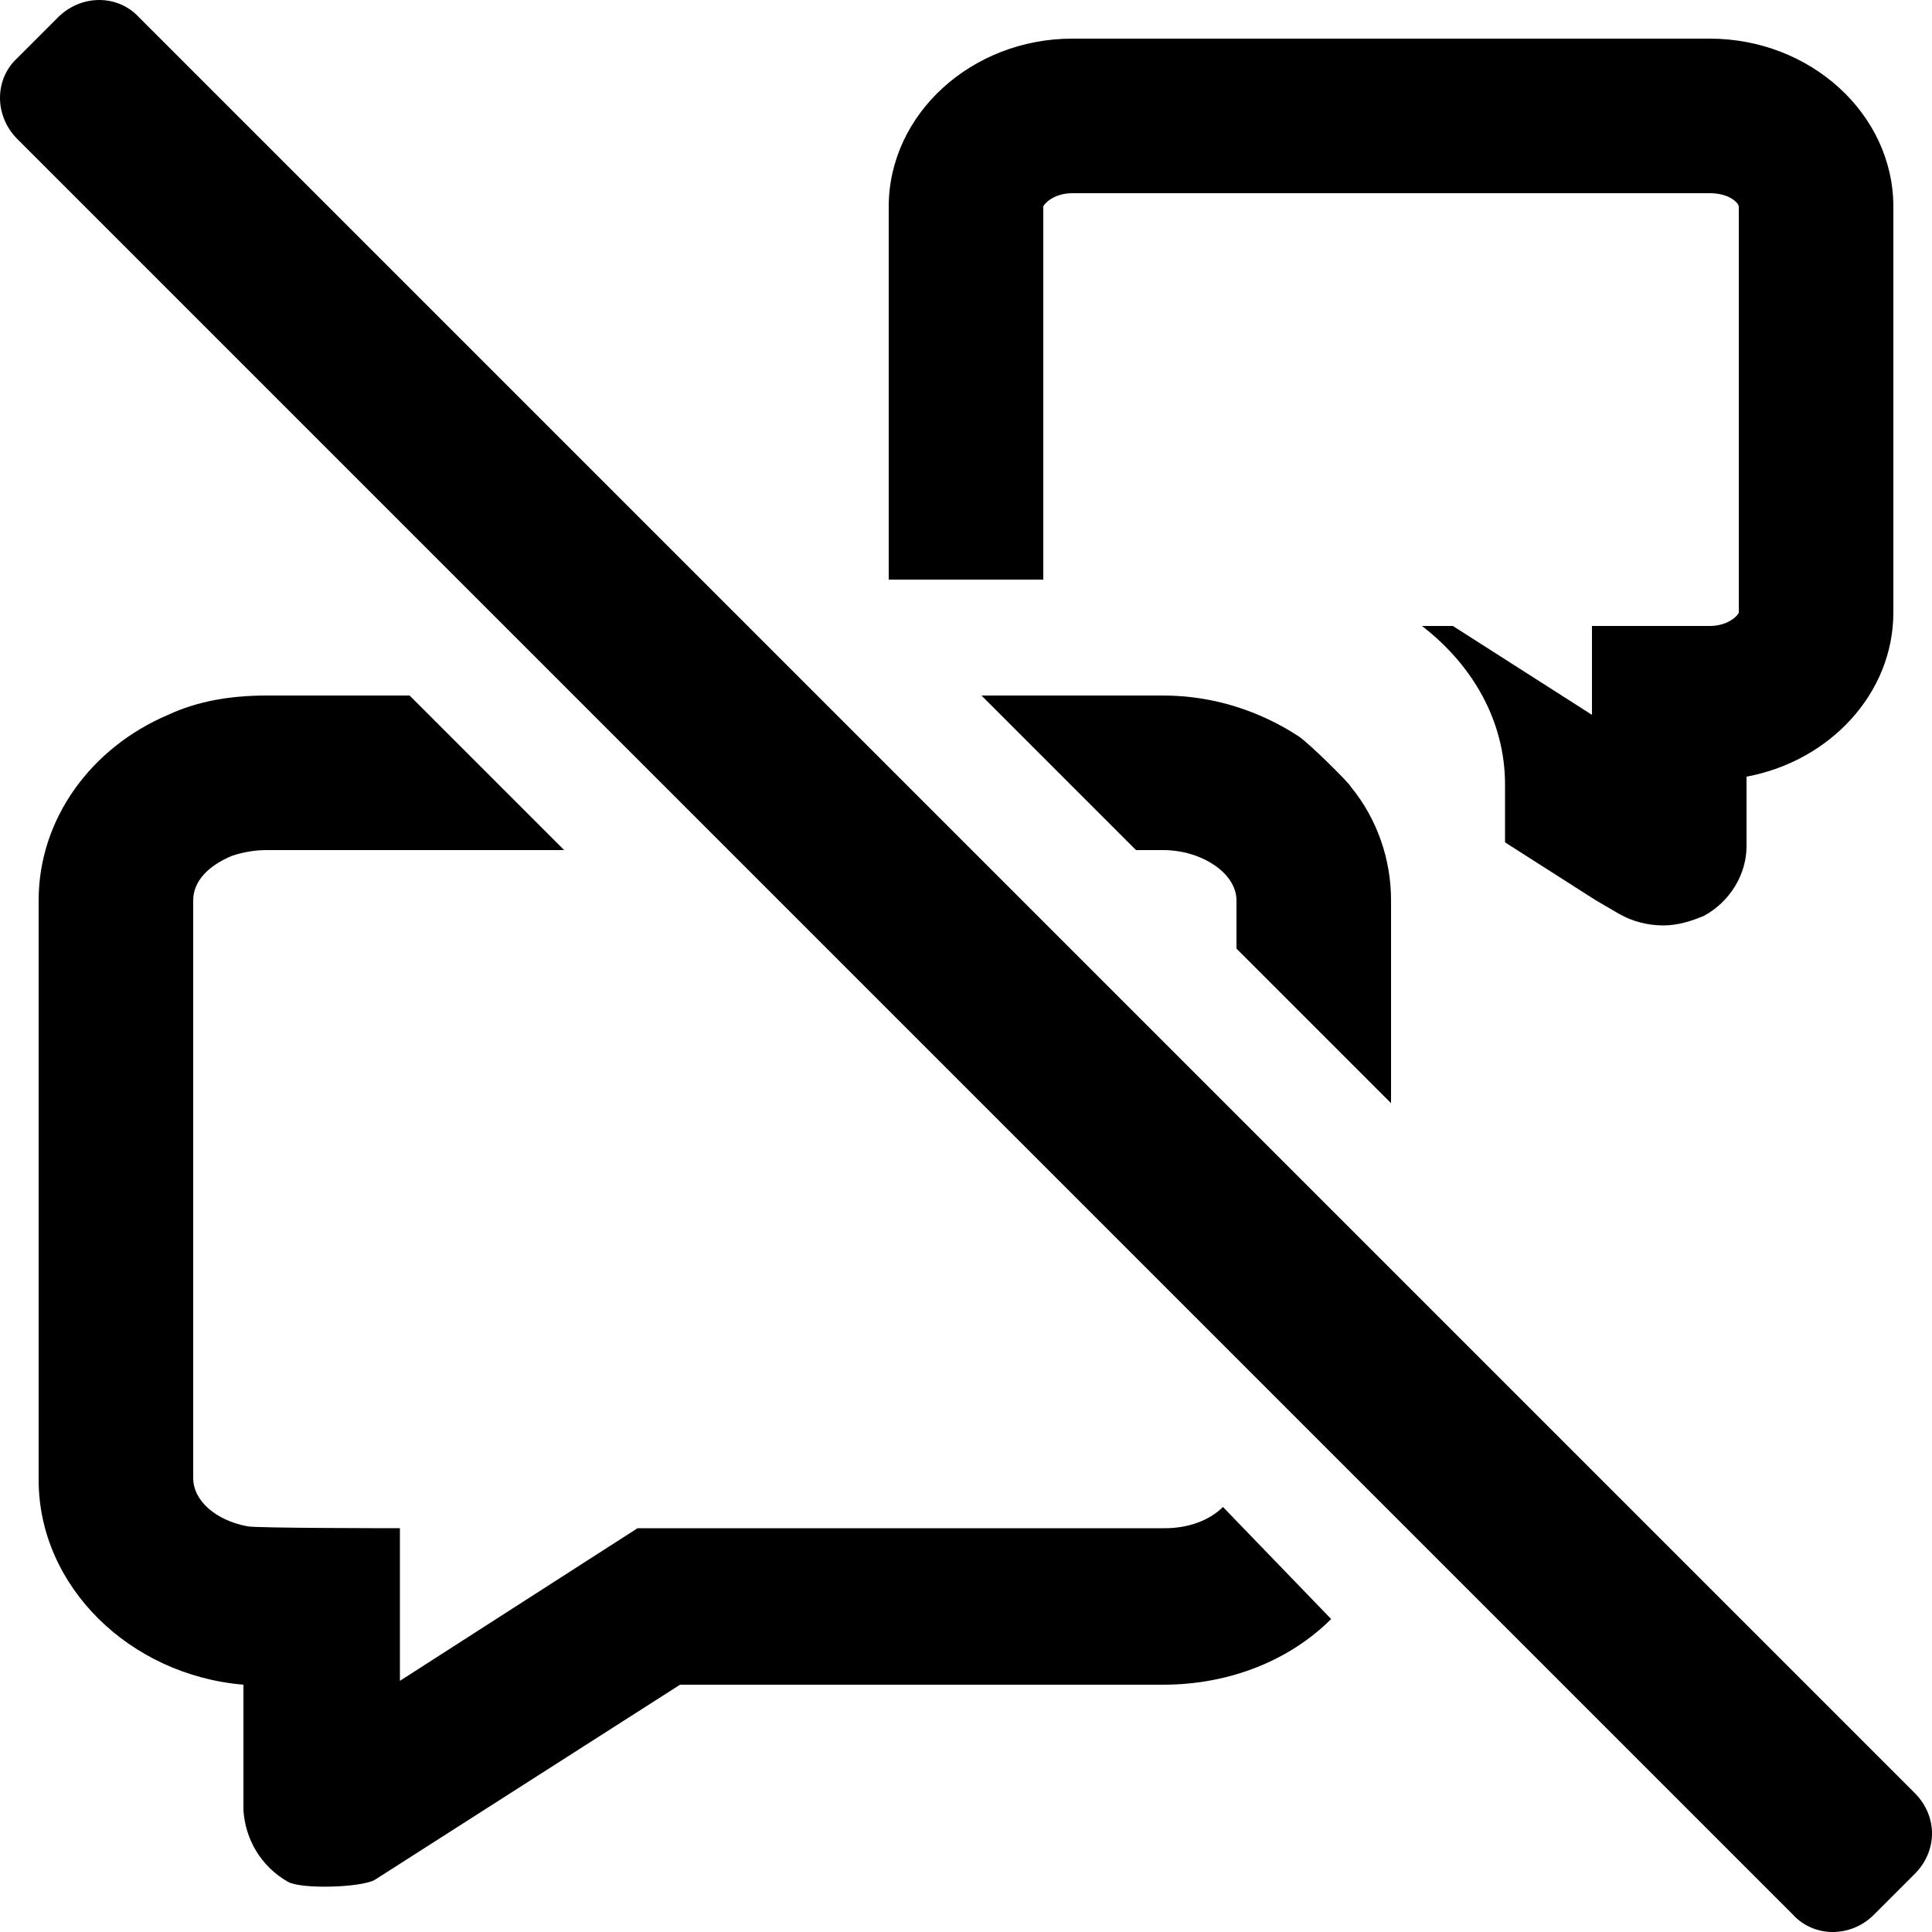
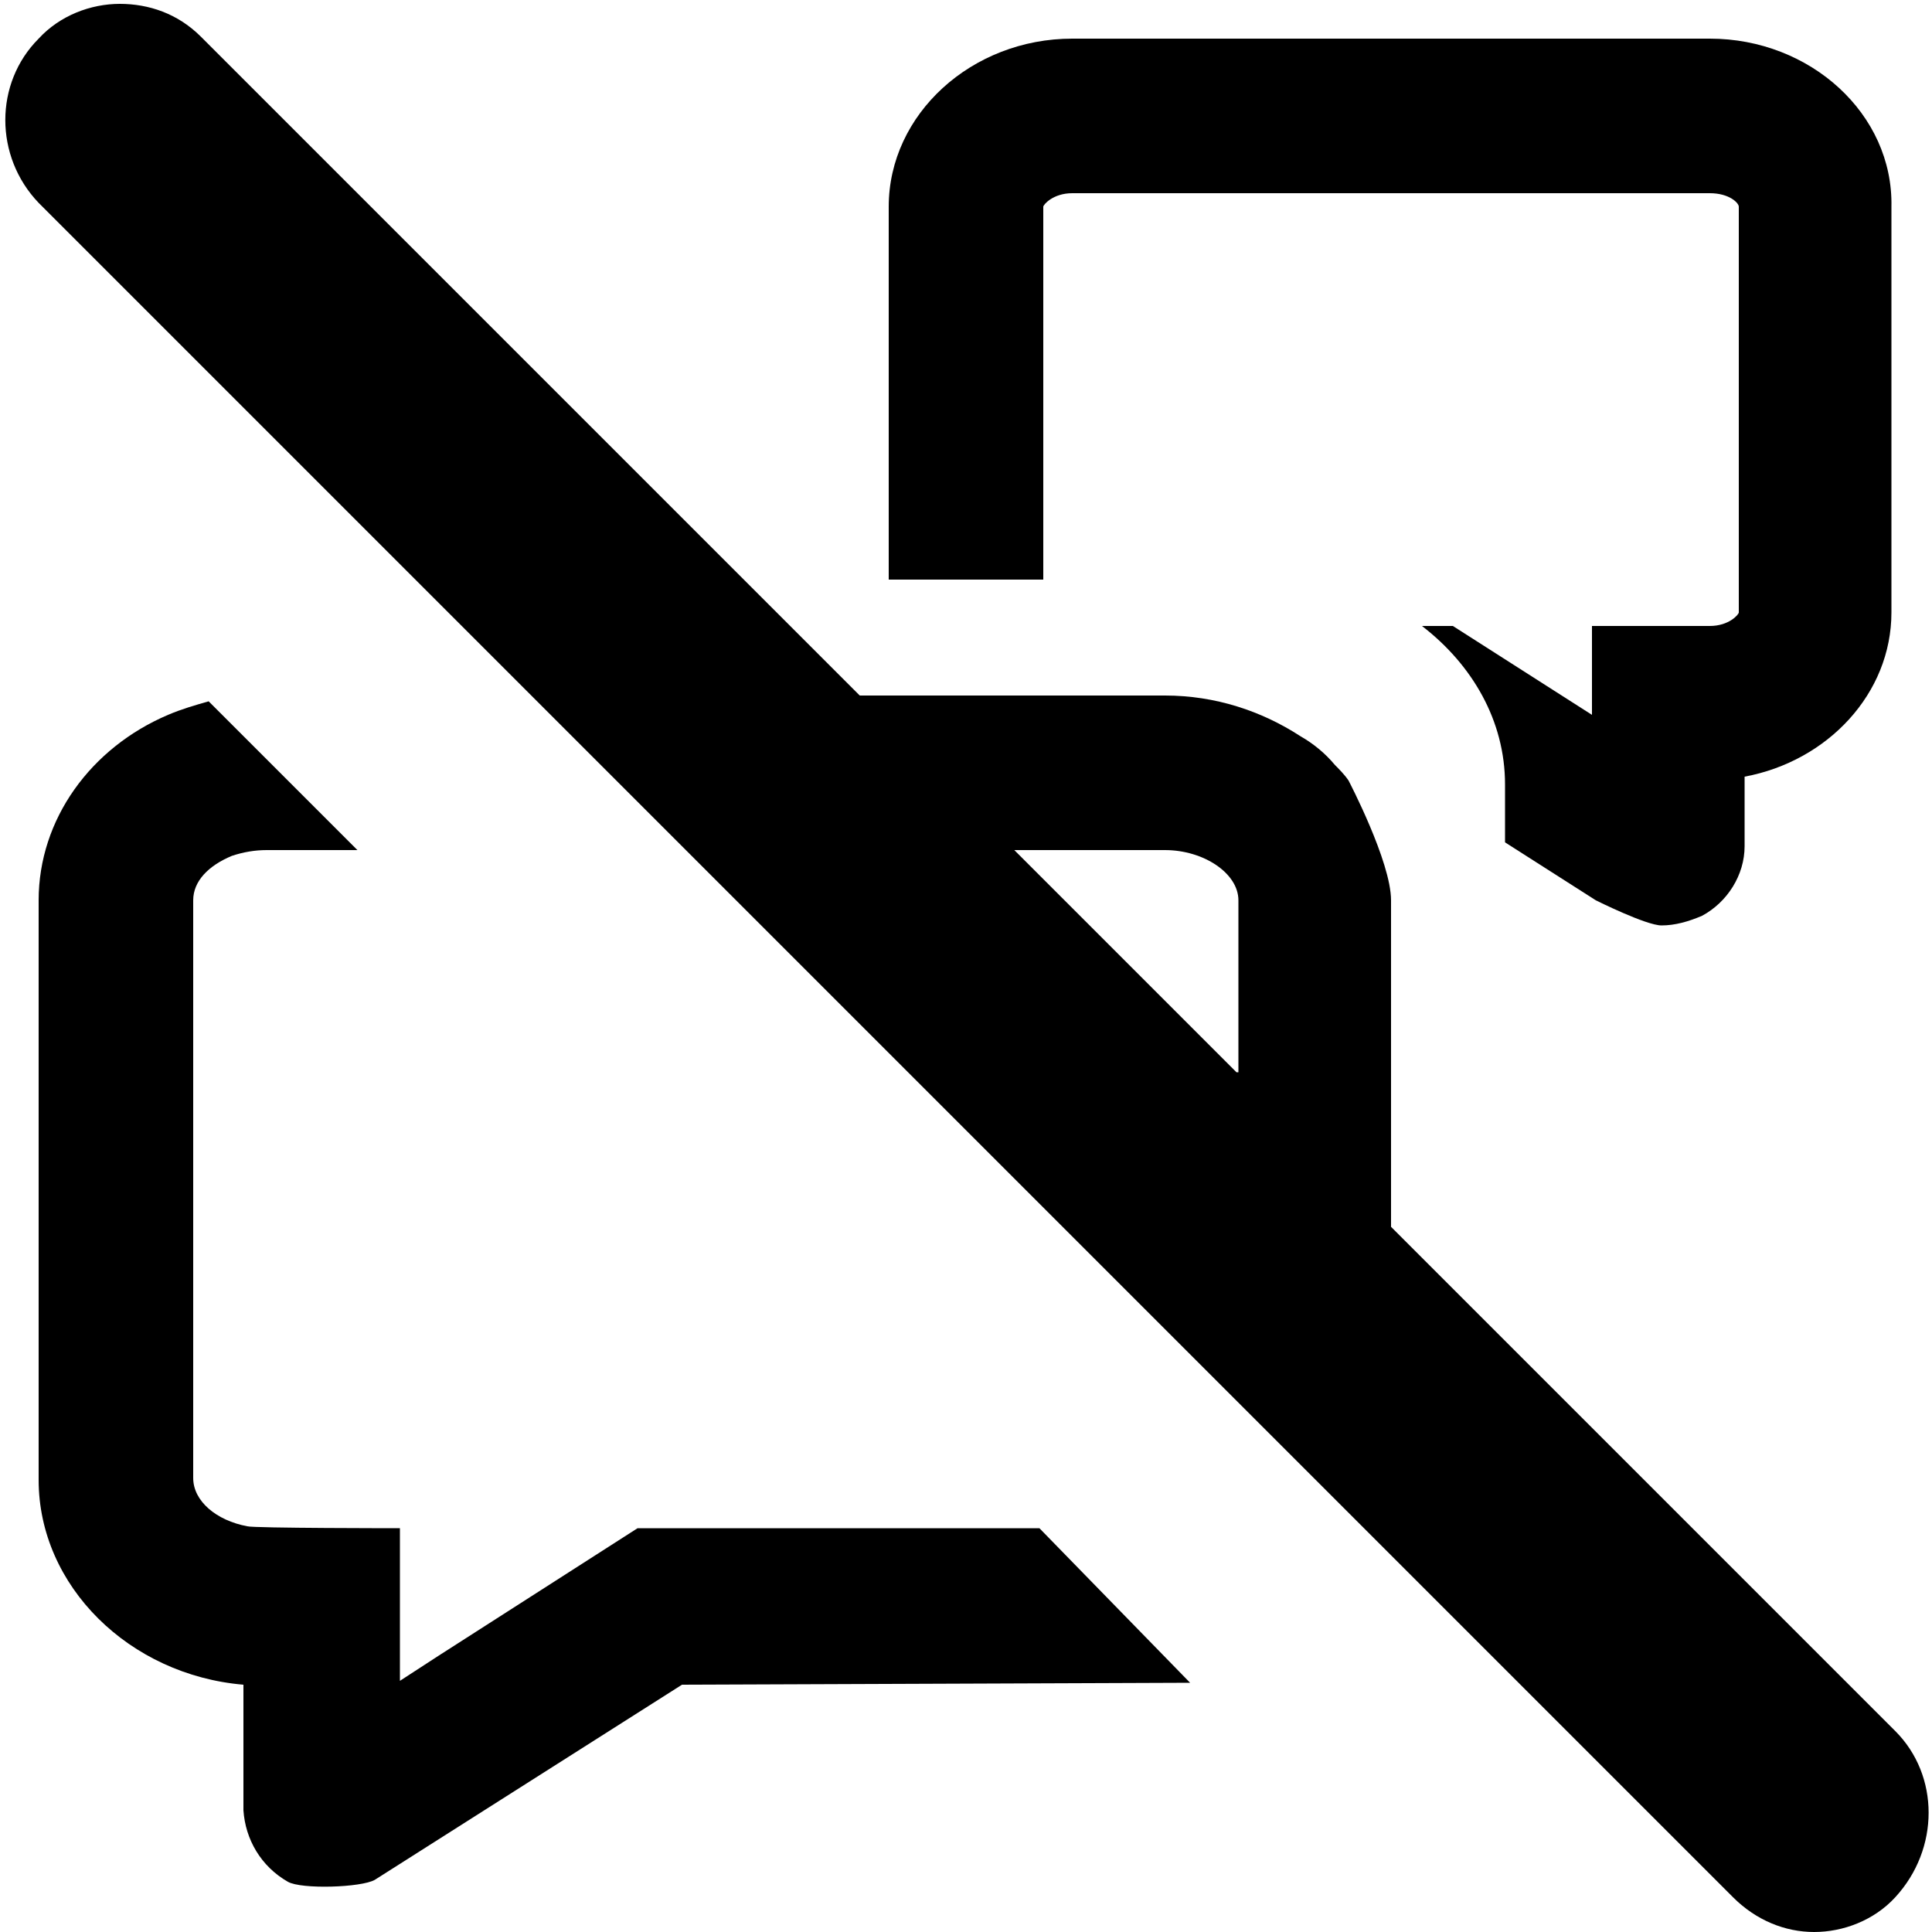
<svg id="twrp-dcom-twrp-cs-ol" viewBox="0 0 100 100">
-   <path d="M88.5,2h-33C50.3,2,46,5.9,46,10.7V30h8V10.7c0-0.1,0.5-0.7,1.5-0.7h33c1,0,1.5,0.5,1.5,0.7v21c0,0.1-0.5,0.7-1.5,0.7h-6.1V37l-7.2-4.6h-1.6c2.6,2,4.3,4.9,4.3,8.2v3l4.7,3l1.2,0.7c0.7,0.4,1.5,0.6,2.3,0.6c0.7,0,1.4-0.2,2.1-0.5c1.3-0.7,2.2-2.1,2.2-3.6l0-3.6c4.3-0.8,7.6-4.3,7.6-8.5v-21C98,5.9,93.7,2,88.5,2z" />
-   <path d="M72,46.6v10.5l-8-8v-2.5c0-1.4-1.8-2.6-3.8-2.6h-1.4l-8-8h9.4c2.6,0,5,0.8,7,2.1c0.6,0.4,2.7,2.5,2.7,2.6C71.3,42.4,72,44.5,72,46.6z" />
-   <path d="M68.9,83.8c-2.1,2.1-5.2,3.4-8.7,3.4h-25L19.4,97.3c-0.7,0.4-3.8,0.5-4.5,0.1c-1.4-0.8-2.2-2.2-2.3-3.7l0-6.5C6.7,86.7,2,82.1,2,76.6V46.6c0-4.2,2.7-7.9,6.7-9.6c1.5-0.7,3.2-1,5.1-1h7.4l8,8H13.8c-0.6,0-1.2,0.1-1.8,0.3c-1.2,0.5-2,1.3-2,2.3v29.9c0,1.2,1.2,2.2,2.8,2.5c0.3,0.1,7.9,0.1,7.9,0.1v7.9l12.3-7.9h27.3c1.2,0,2.3-0.4,3-1.1L68.9,83.8z" />
-   <path d="M99.1,97L97,99.1c-1.2,1.2-3.1,1.2-4.2,0L0.9,7.2C-0.3,6-0.3,4.1,0.9,3L3,0.9c1.2-1.2,3.1-1.2,4.2,0l91.9,91.9C100.3,94,100.3,95.8,99.1,97z" />
+   <path d="M88.5,2h-33C50.3,2,46,5.9,46,10.7V30h8V10.7c0-0.1,0.5-0.7,1.5-0.7h33c1,0,1.5,0.5,1.5,0.7v21c0,0.1-0.5,0.7-1.5,0.7h-6.1V37l-7.2-4.6h-1.6c2.6,2,4.3,4.9,4.3,8.2v3l4.7,3c0,0,2.6,1.3,3.4,1.3c0.7,0,1.4-0.2,2.1-0.5c1.3-0.7,2.2-2.1,2.2-3.6l0-3.6c4.3-0.8,7.6-4.3,7.6-8.5v-21C98,5.9,93.7,2,88.5,2z" />
+   <path d="M61.6,87.1c-0.4,0-26.3,0.1-26.3,0.1L19.4,97.3c-0.7,0.4-3.8,0.5-4.5,0.1c-1.4-0.8-2.2-2.2-2.3-3.7l0-6.5C6.7,86.7,2,82.1,2,76.6V46.6c0-4.2,2.7-7.9,6.7-9.6c0.7-0.3,1.4-0.5,2.1-0.7l7.7,7.7h-4.7c-0.6,0-1.2,0.1-1.8,0.3c-1.2,0.5-2,1.3-2,2.3v29.9c0,1.2,1.2,2.2,2.8,2.5c0.3,0.1,7.9,0.1,7.9,0.1v7.9l2-1.3l10.3-6.6h20.8L61.6,87.1z" />
+   <path d="M98.1,89.6L72,63.5V46.6c0-2-2.2-6.2-2.2-6.2c-0.2-0.3-0.5-0.6-0.7-0.8c-0.5-0.6-1.1-1.1-1.8-1.5c-2-1.3-4.4-2.1-7-2.1H44.5L10.4,1.9C9.2,0.7,7.7,0.2,6.2,0.2c-1.5,0-3.1,0.6-4.2,1.8c-2.3,2.3-2.3,6.1,0,8.5l87.7,87.7c1.2,1.2,2.7,1.8,4.2,1.8c1.5,0,3.1-0.6,4.2-1.8C100.4,95.7,100.4,91.9,98.1,89.6z M64,55.5L52.5,44h7.8c2,0,3.8,1.2,3.8,2.6V55.5z" />
</svg>
